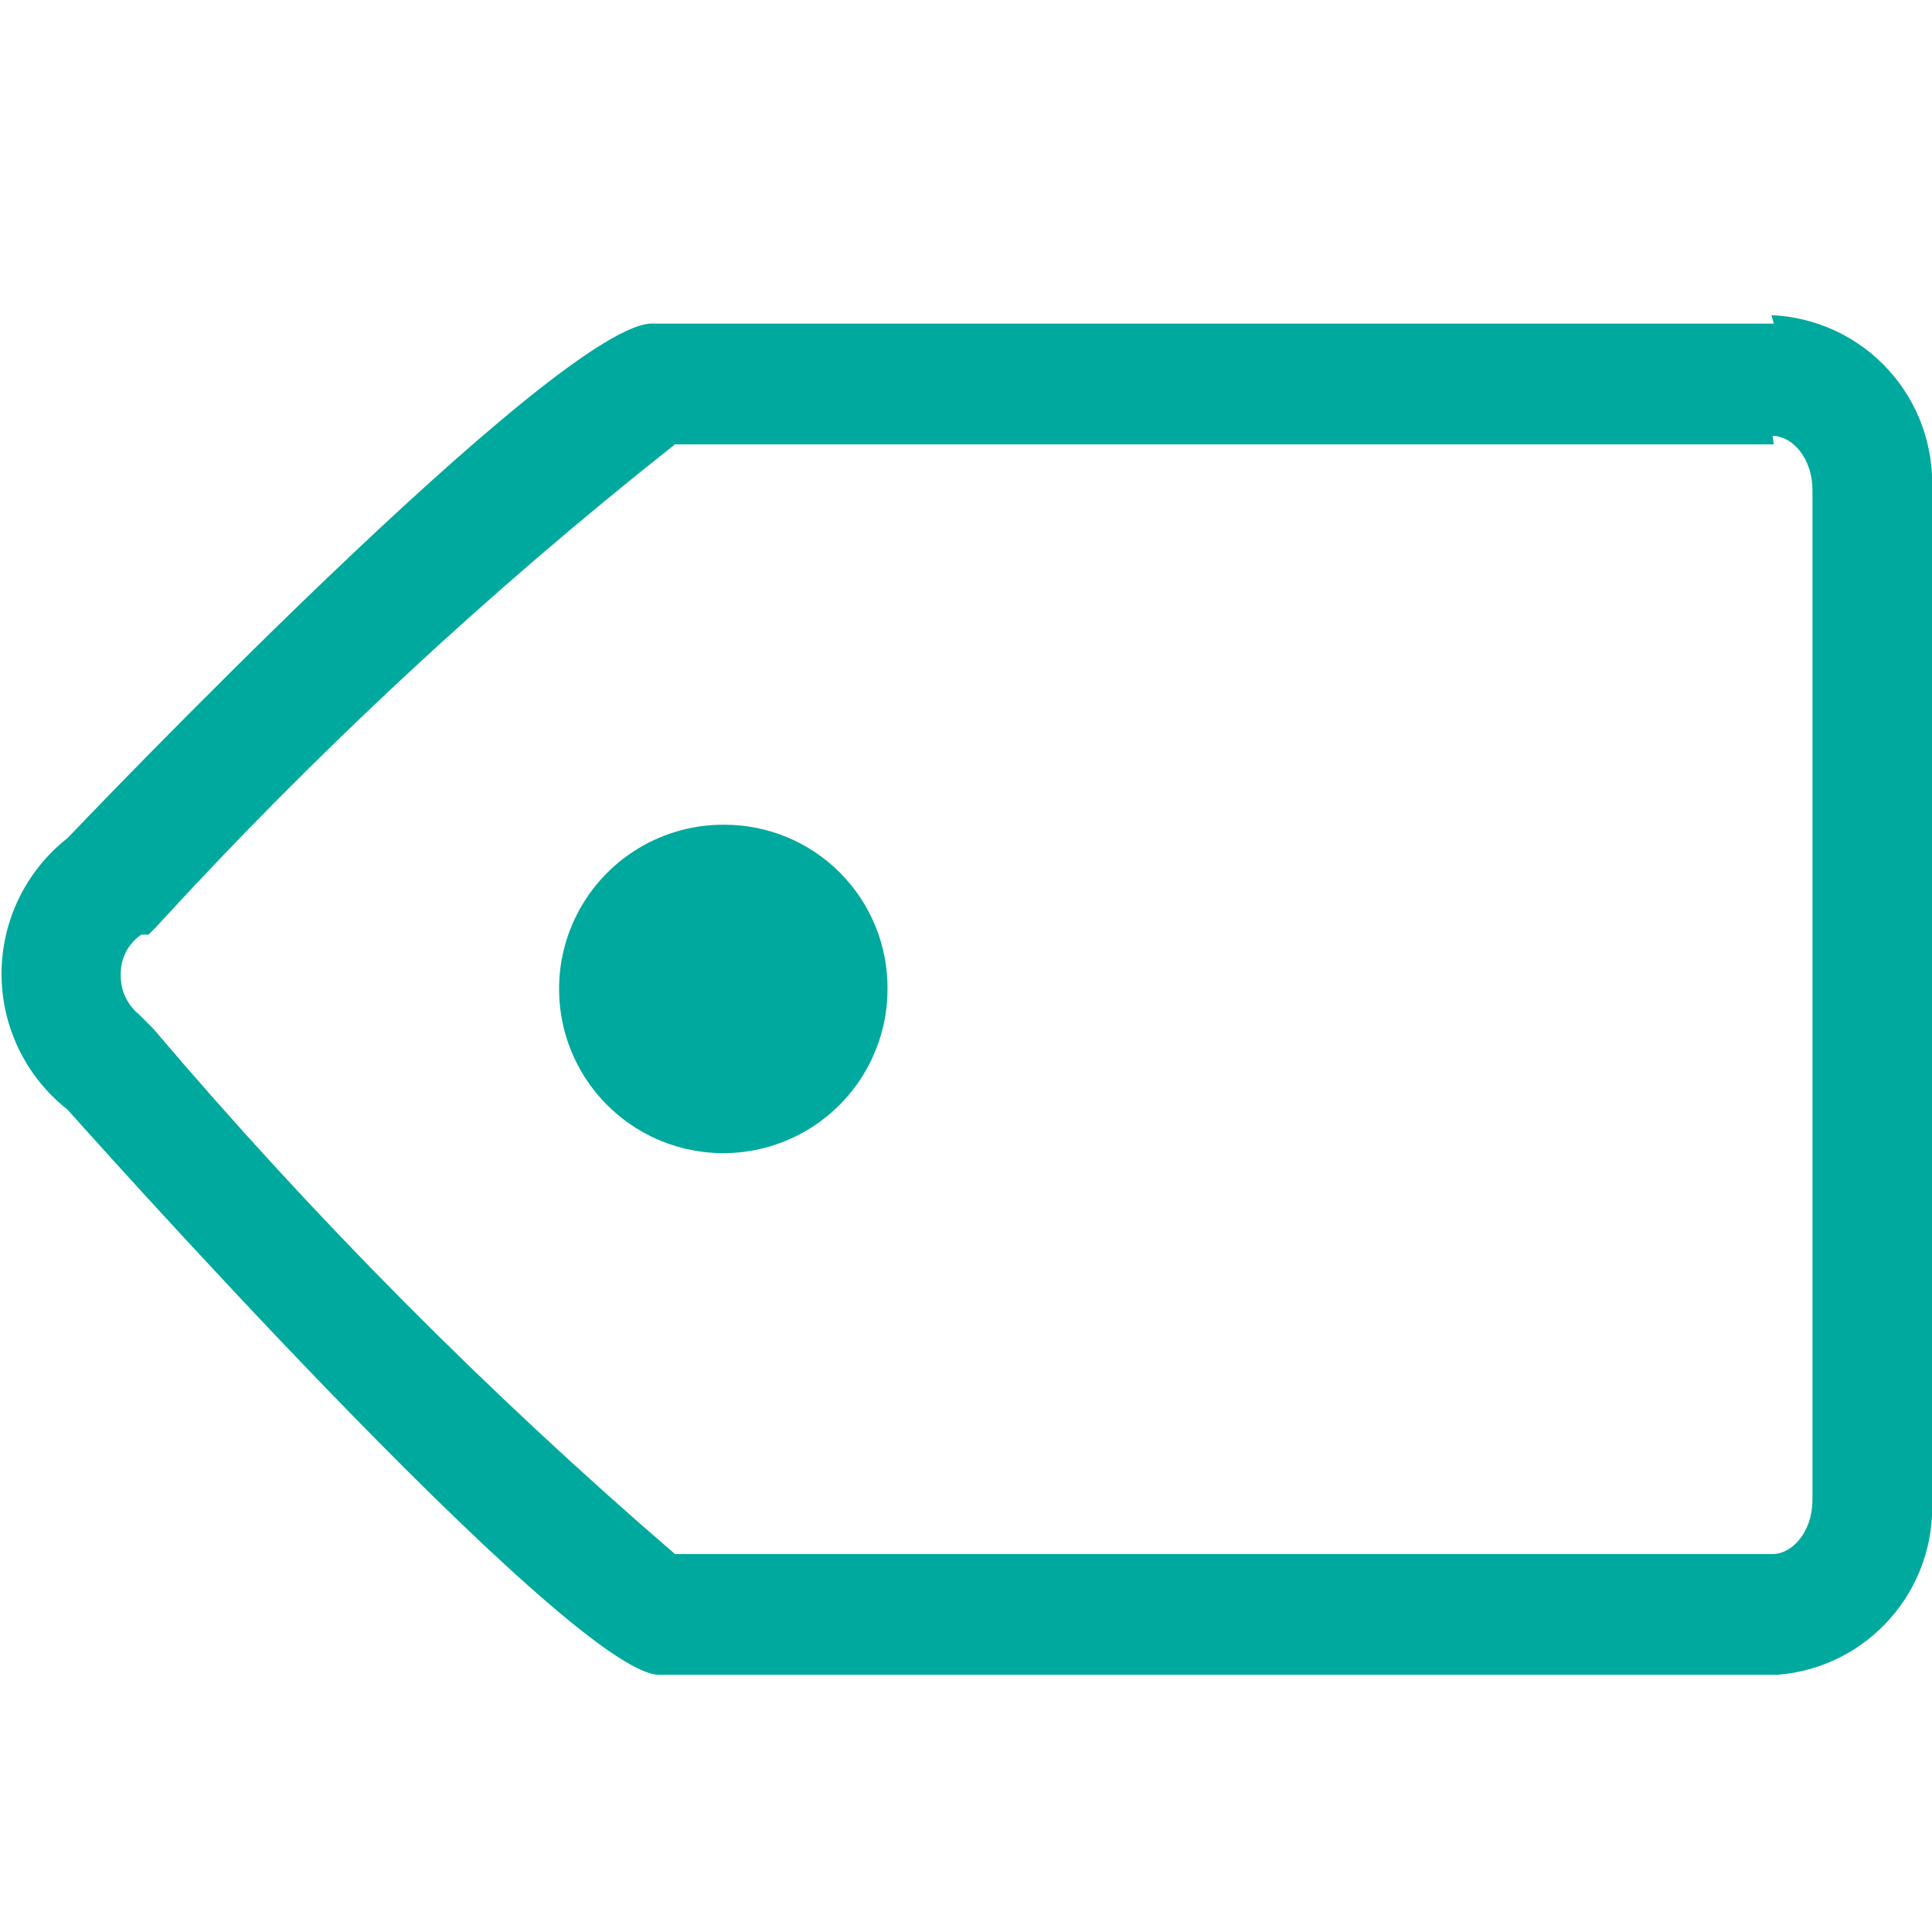
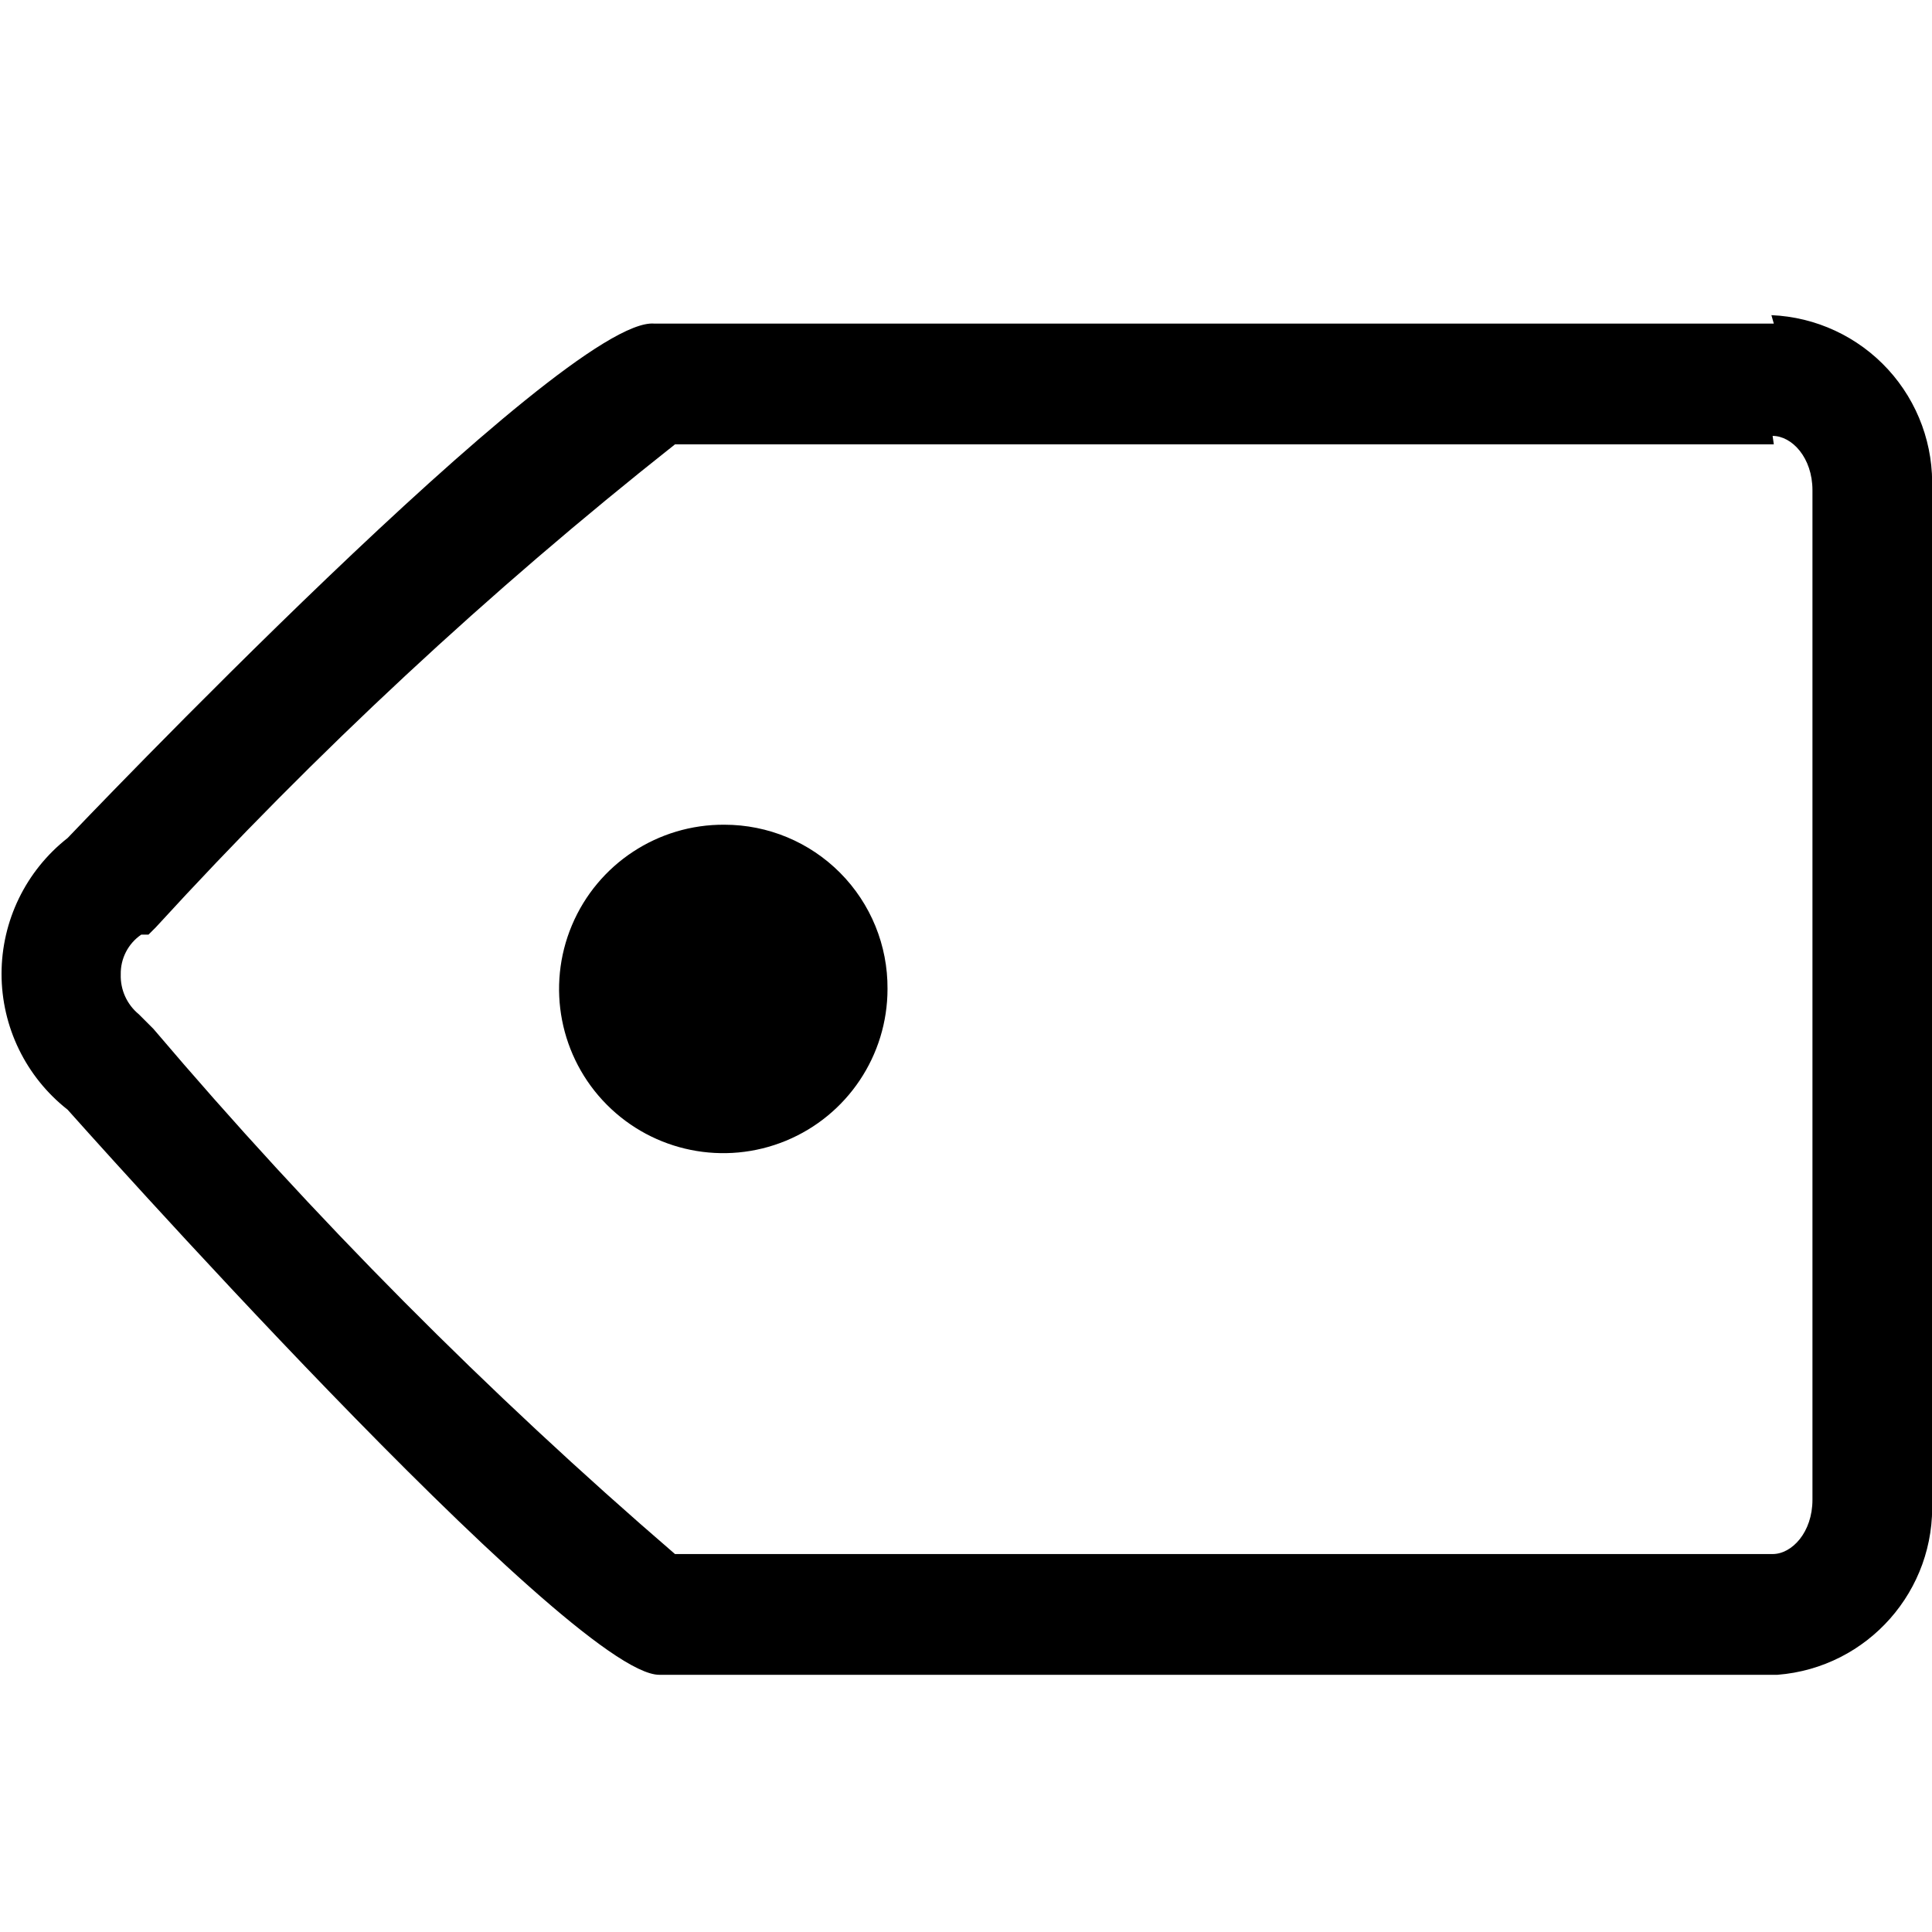
<svg xmlns="http://www.w3.org/2000/svg" viewBox="0 0 16 16">
-   <defs>
-     <style>.--i04{fill:#00a99d;}</style>
-   </defs>
  <g id="category">
    <path id="--i04" class="--i04" d="M14.68,3.61c.16,0,.33.18.33.45v8.36c0,.27-.17.45-.33.45H5.59A39.36,39.36,0,0,1,1.27,8.52l-.06-.06L1.15,8.4A.41.41,0,0,1,1,8.07a.39.39,0,0,1,.17-.33l.06,0,.06-.06a36.55,36.55,0,0,1,4.3-4h9.1m0-1H5.42C4.68,2.61.56,6.94.56,6.94a1.43,1.43,0,0,0,0,2.25s4.16,4.68,4.9,4.68h9.26A1.39,1.39,0,0,0,16,12.42V4.06a1.39,1.39,0,0,0-1.33-1.45ZM6.35,8.19A.36.36,0,1,0,6,8.55.36.36,0,0,0,6.35,8.19ZM6,6.83A1.36,1.36,0,1,0,7.35,8.19,1.35,1.35,0,0,0,6,6.83Z" />
  </g>
</svg>
